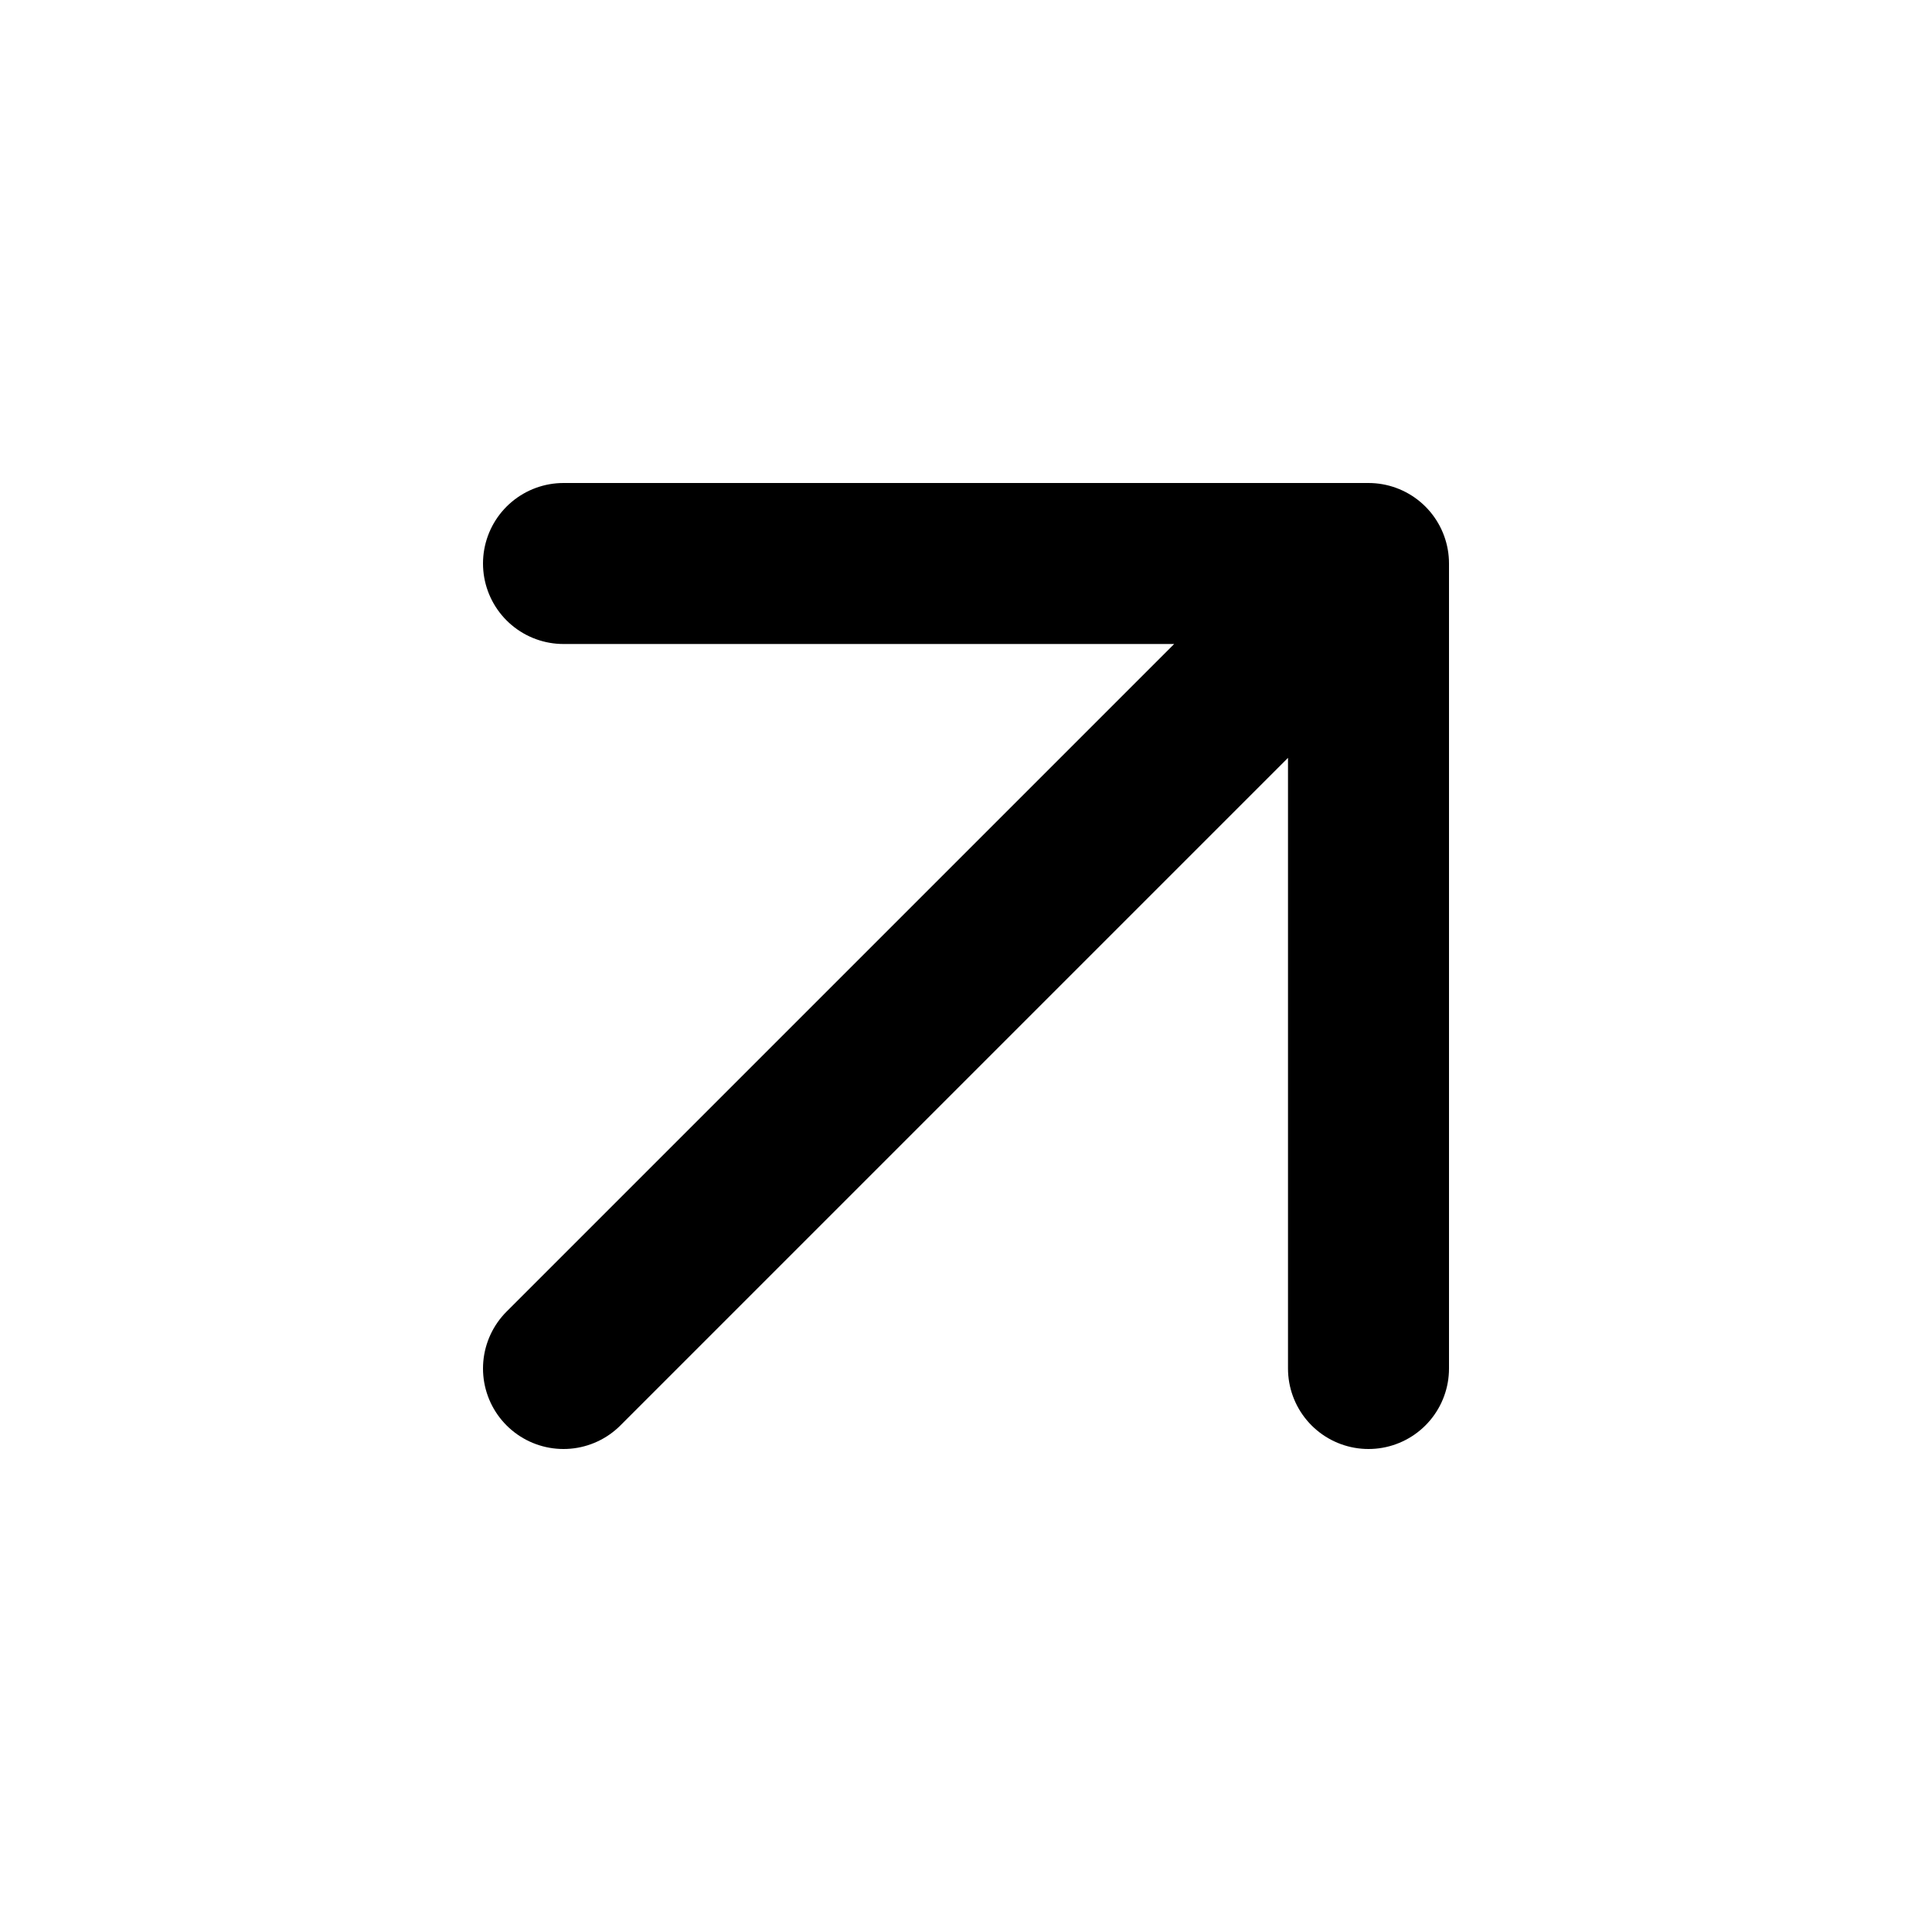
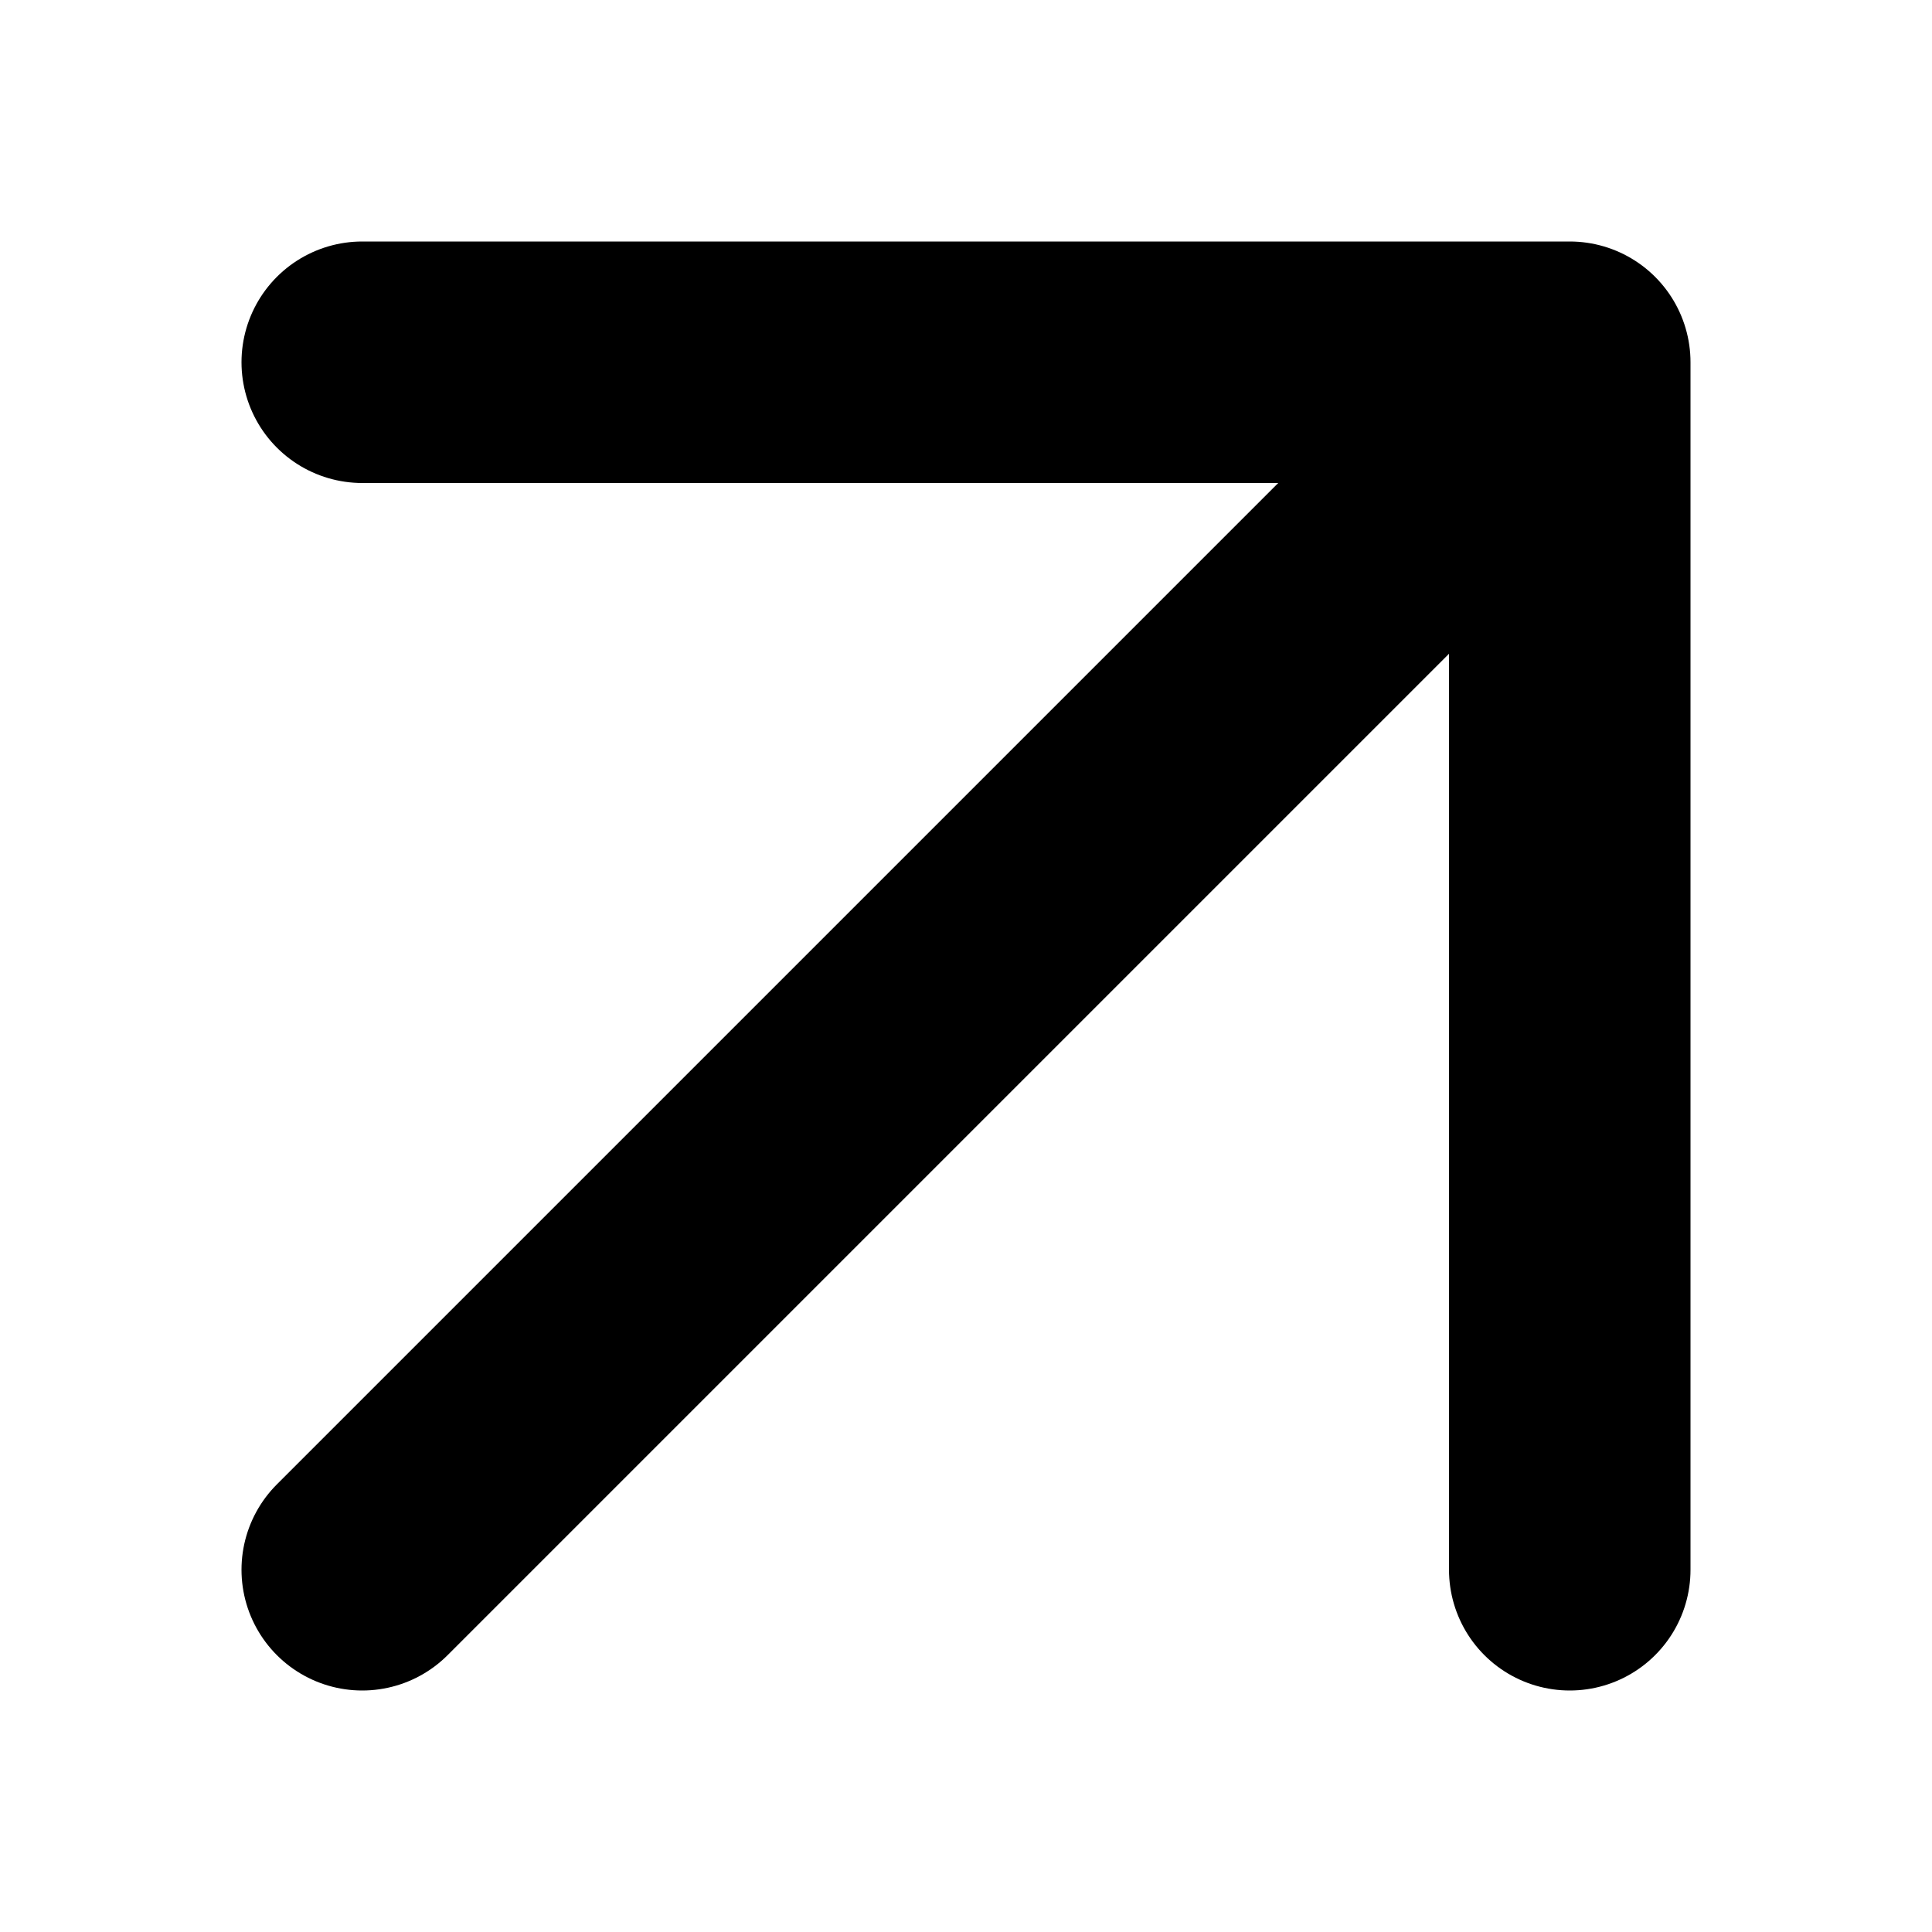
- <svg xmlns="http://www.w3.org/2000/svg" viewBox="0 0 24 24" fill="none">
+ <svg xmlns="http://www.w3.org/2000/svg" viewBox="4 4 16 16" fill="none">
  <path d="M7 17L17 7M17 7H7M17 7V17" stroke="currentColor" stroke-width="2" stroke-linecap="round" stroke-linejoin="round" />
</svg>
